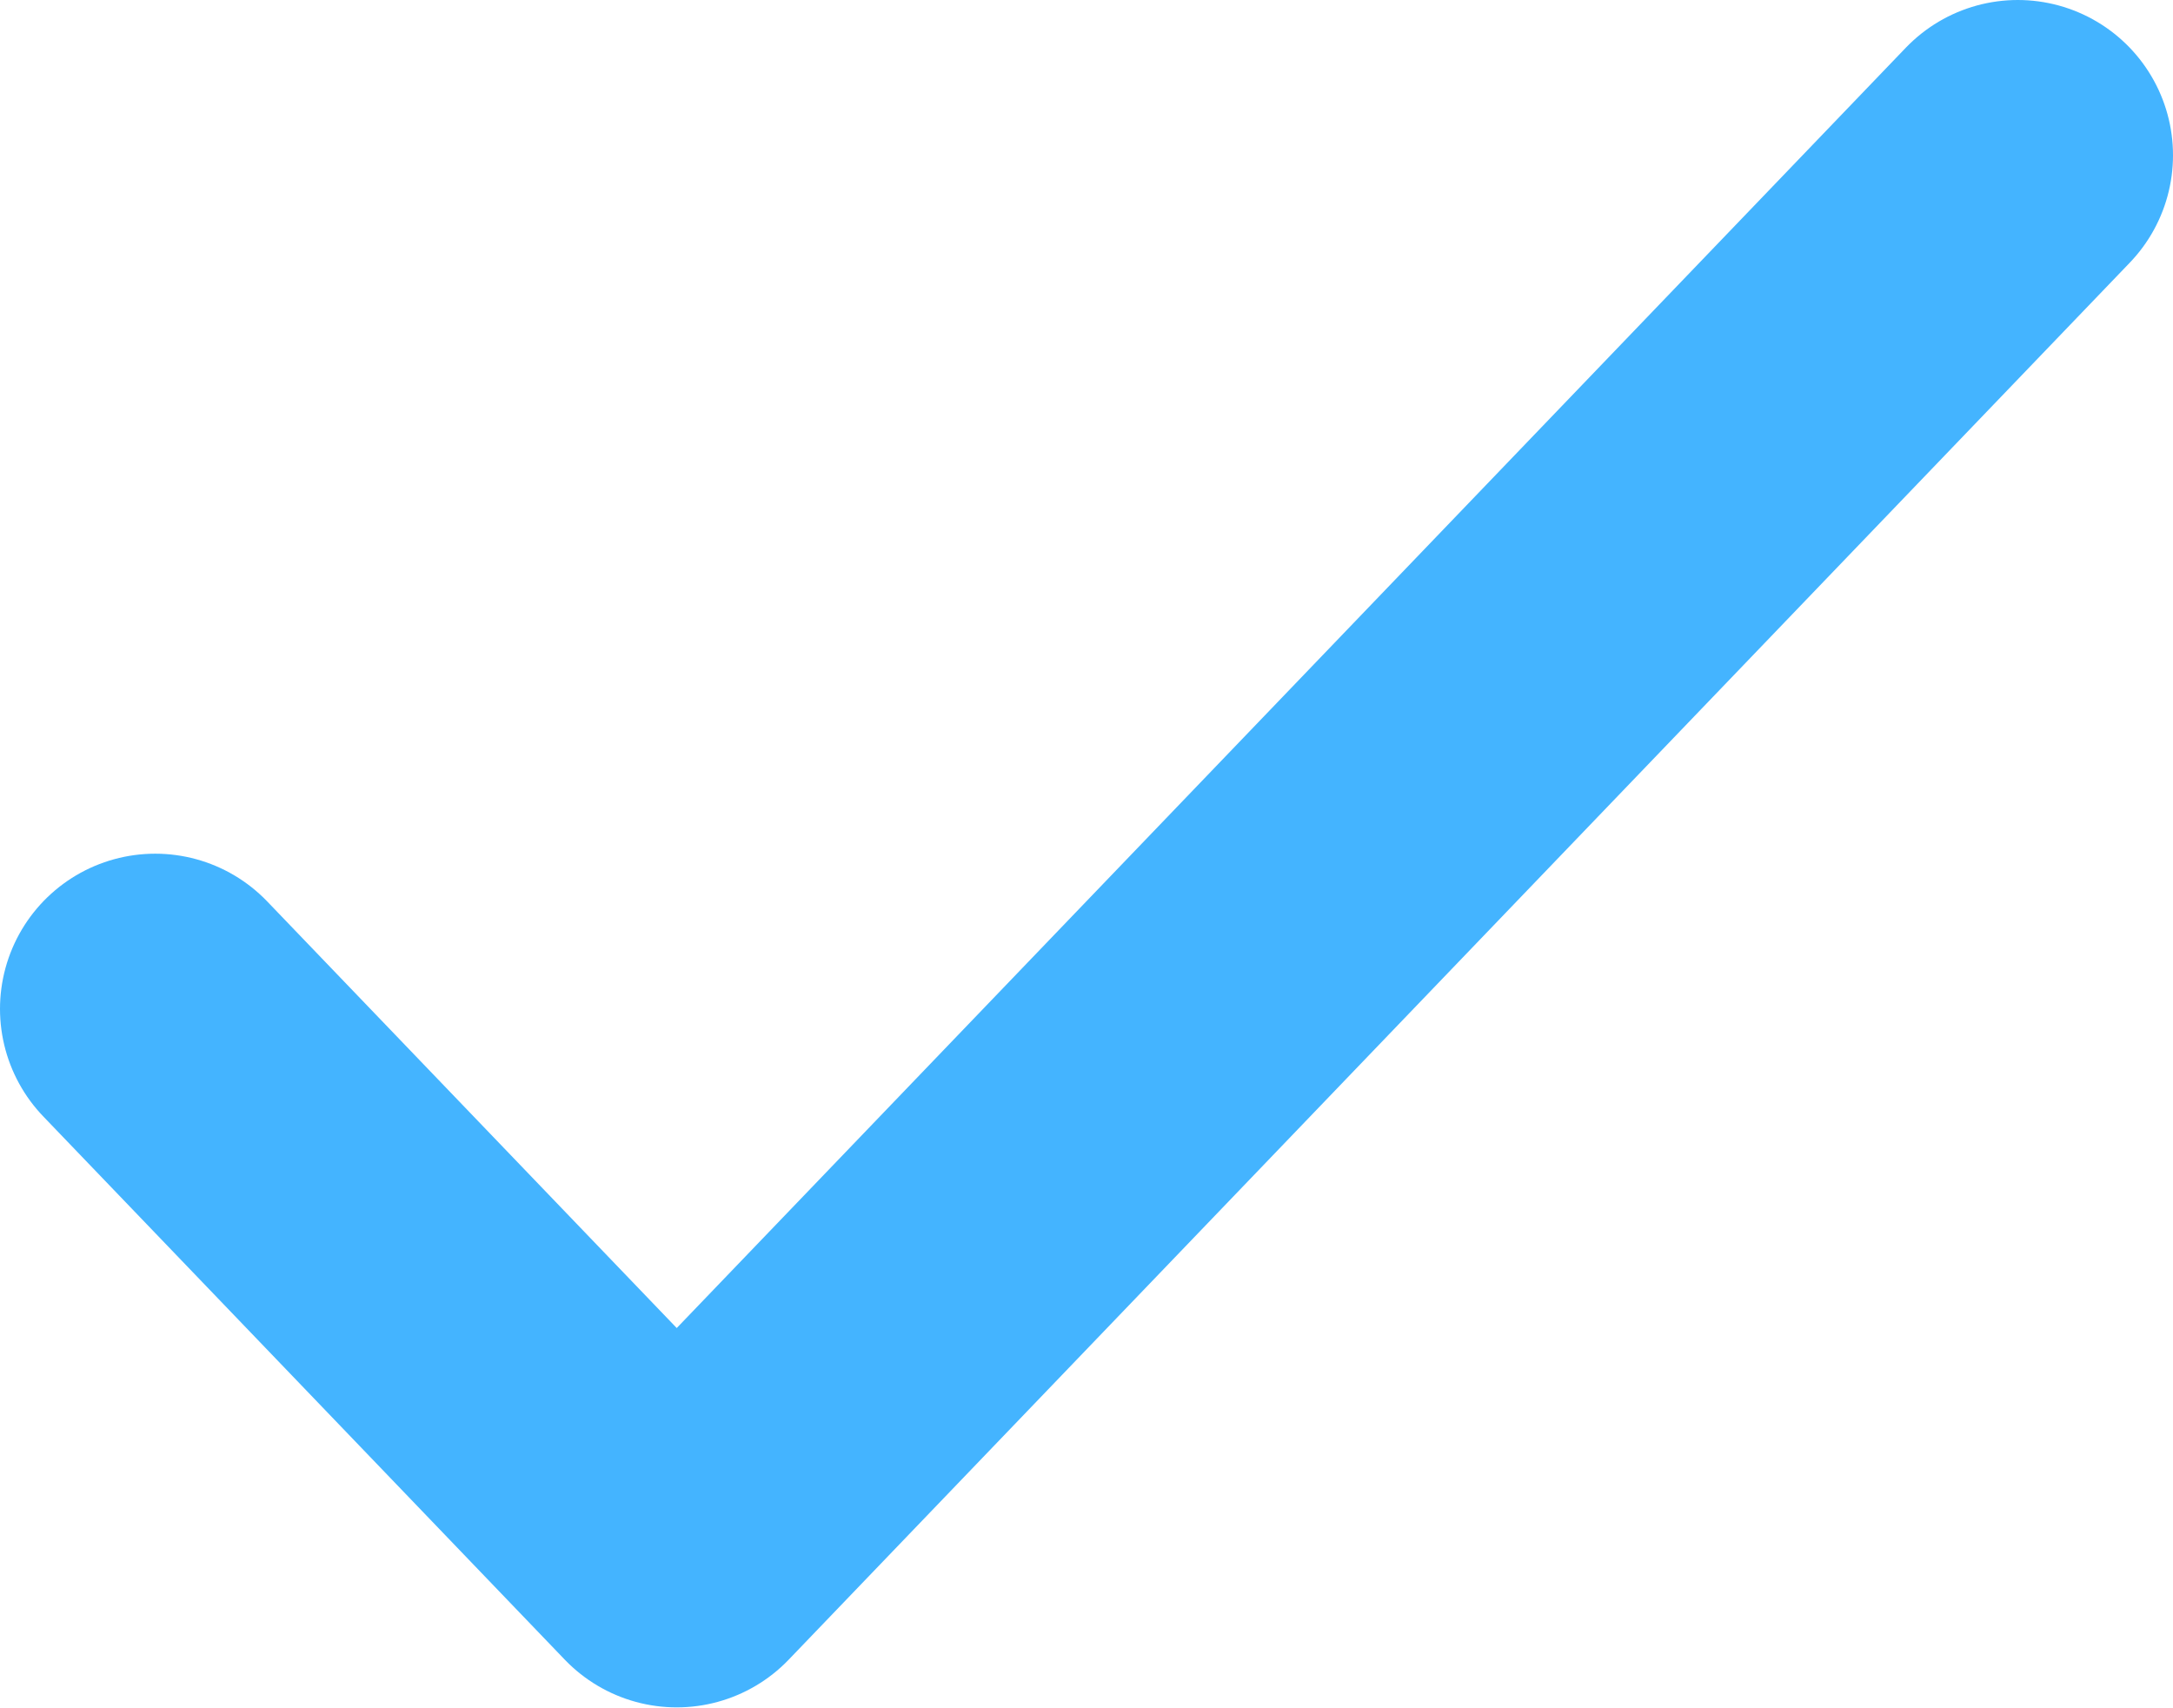
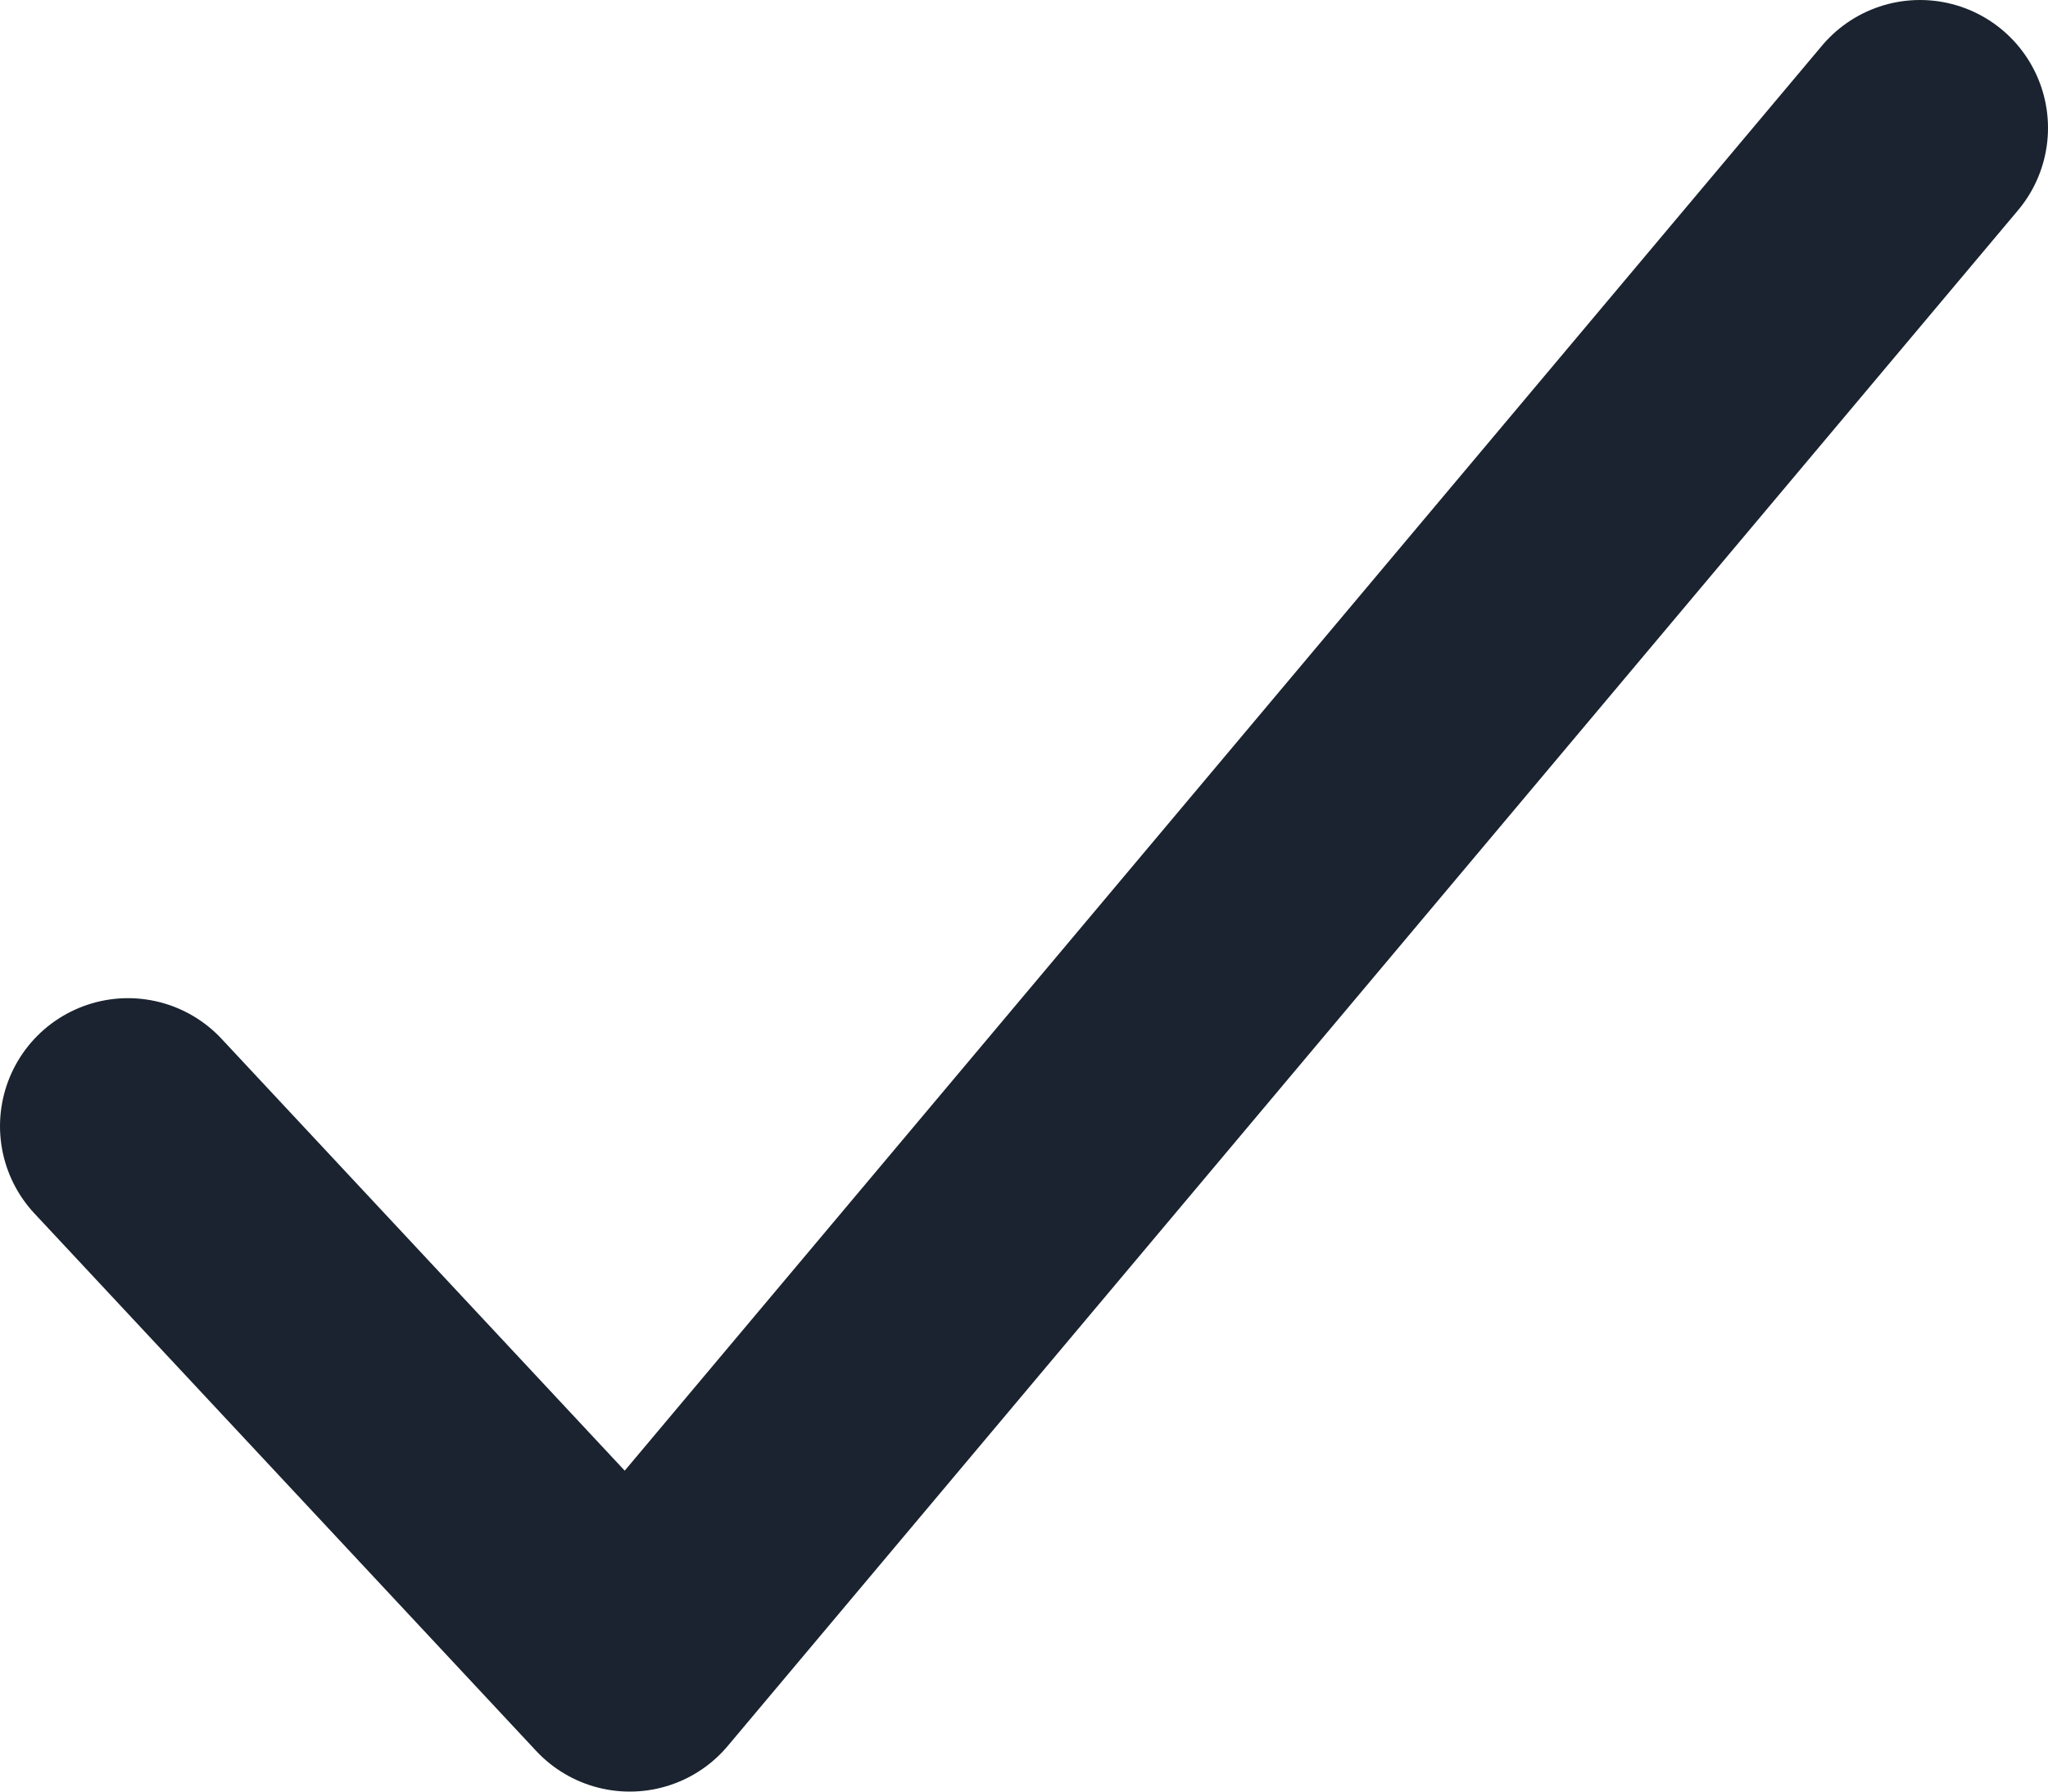
- <svg xmlns="http://www.w3.org/2000/svg" width="14" height="11" viewBox="0 0 14 11" fill="none">
-   <path d="M1 6.5L4.36 10L13 1" stroke="#44B4FF" stroke-width="2" stroke-linecap="round" stroke-linejoin="round" />
+ <svg xmlns="http://www.w3.org/2000/svg" width="16" height="14" viewBox="0 0 16 14" fill="none">
+   <path d="M1 8.8L4.92 13L15 1" stroke="#1A232F" stroke-width="2" stroke-linecap="round" stroke-linejoin="round" />
</svg>
